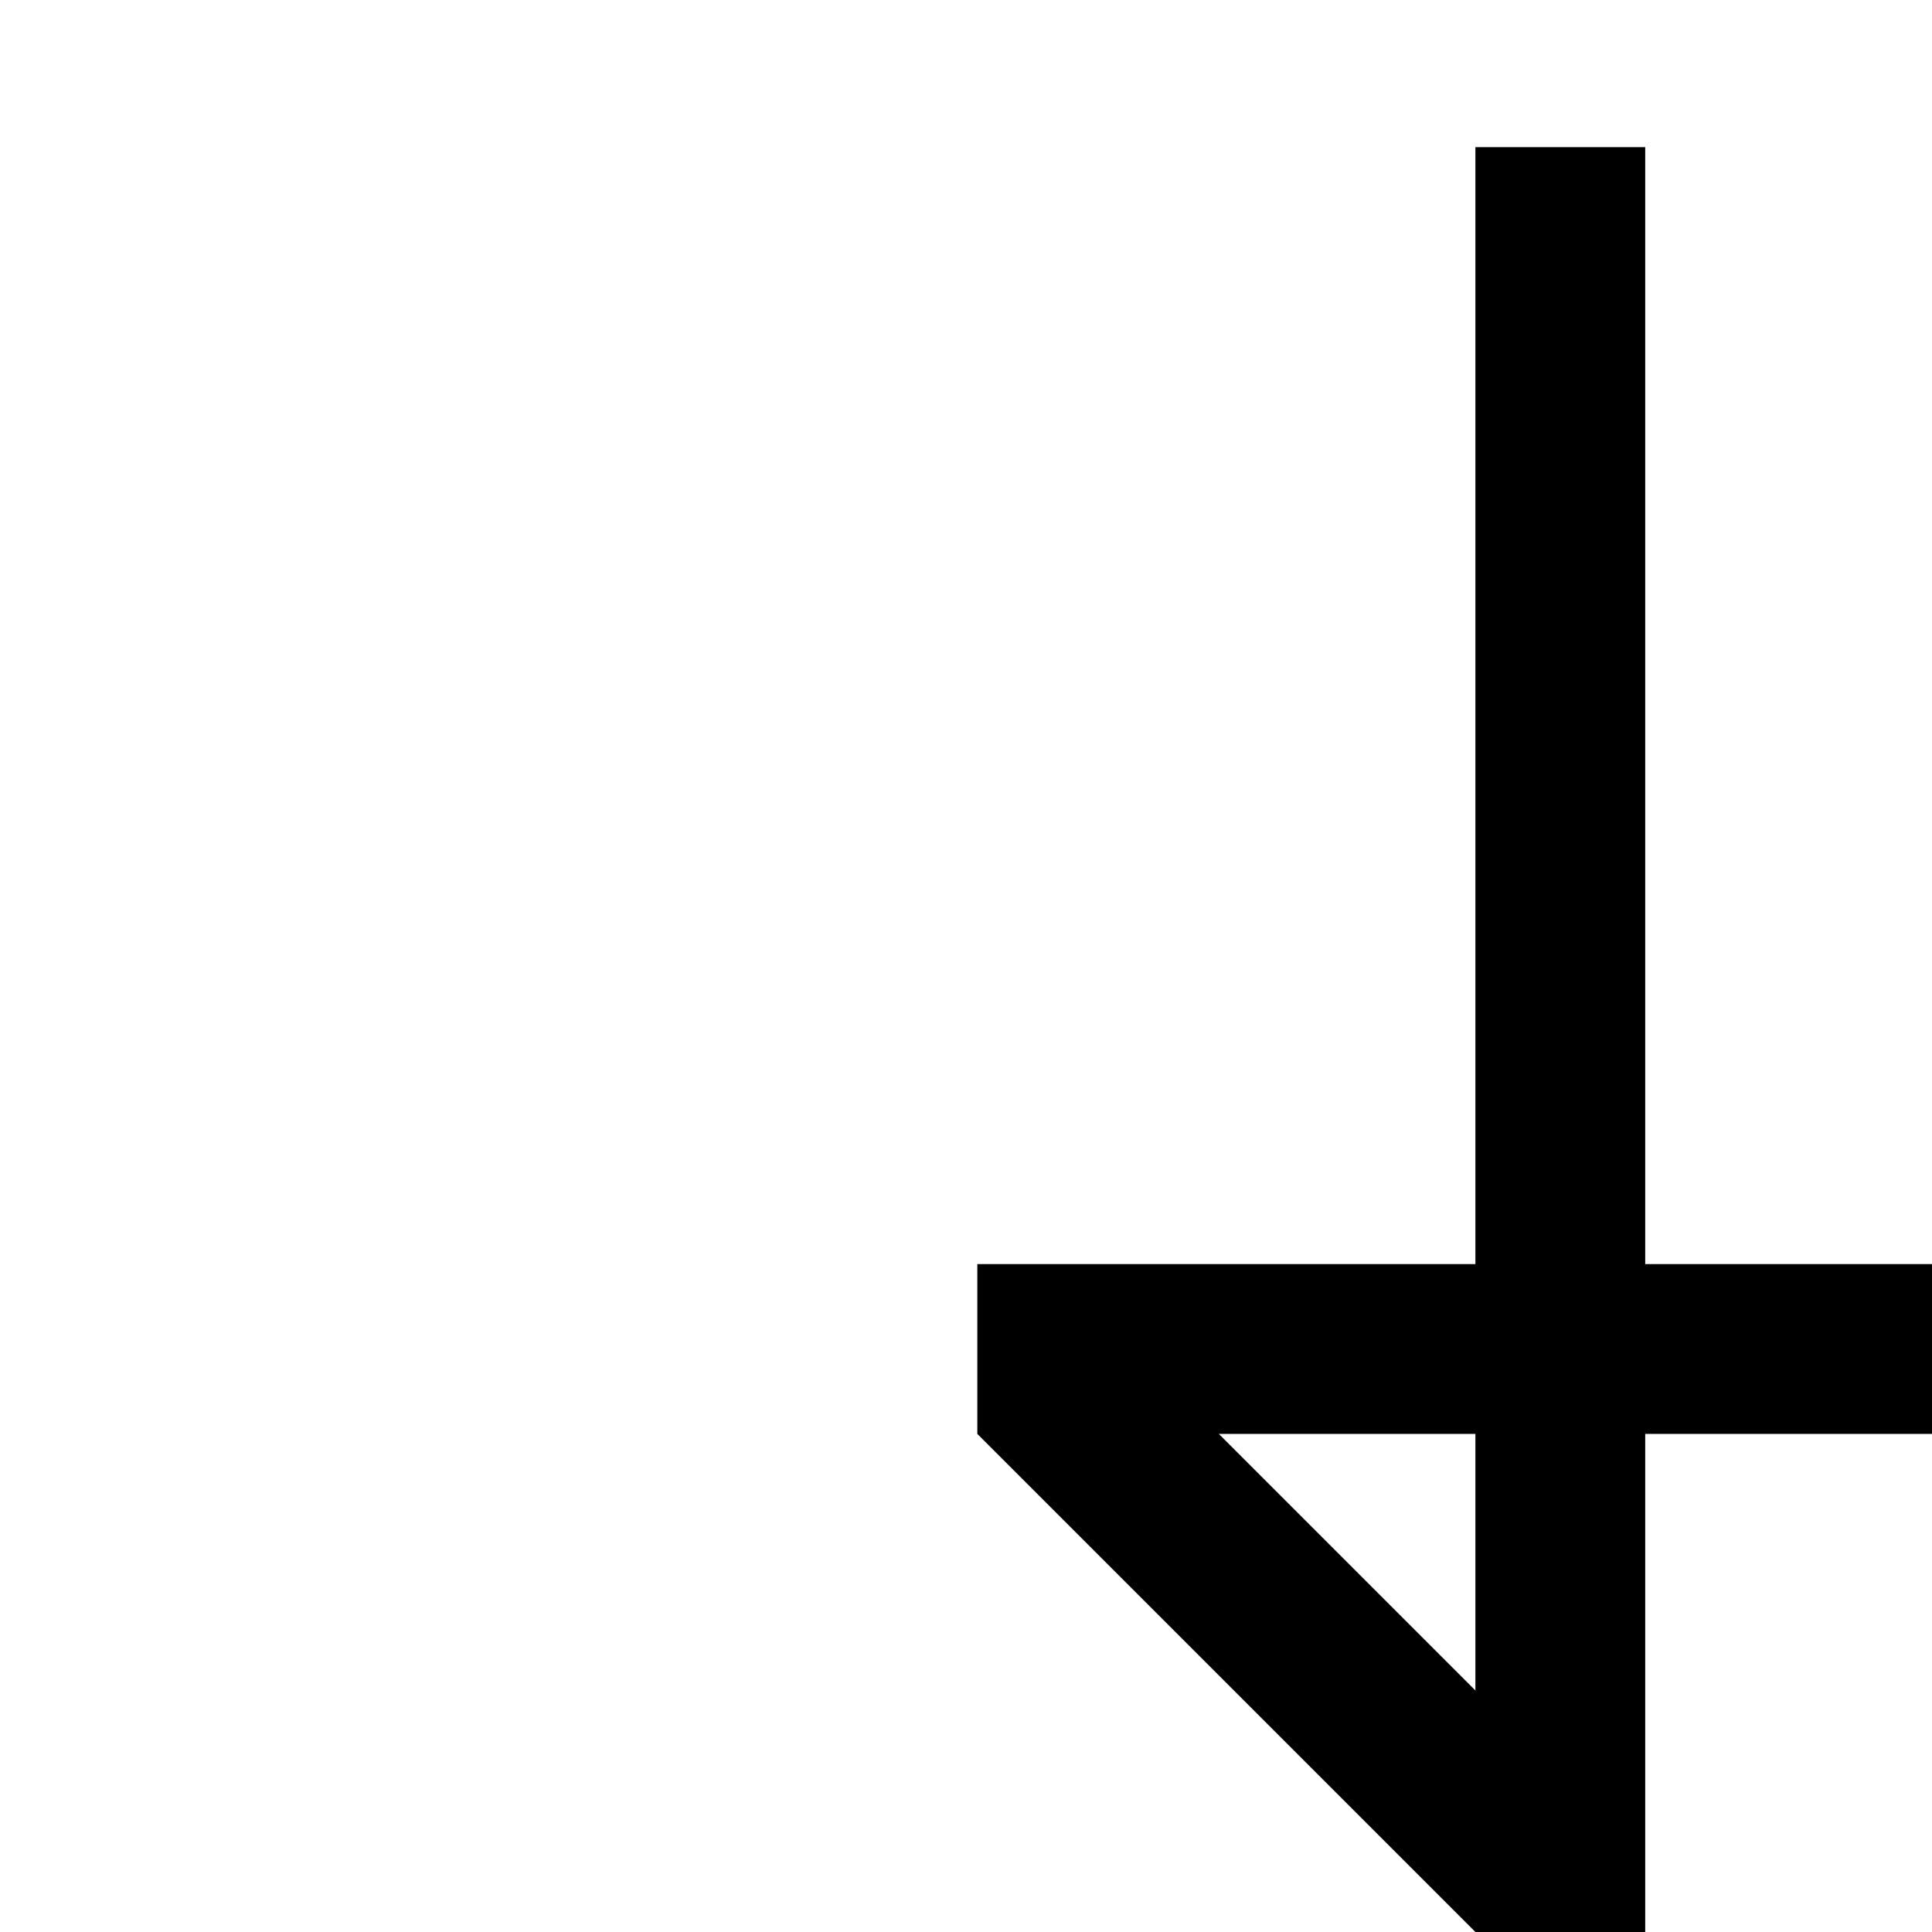
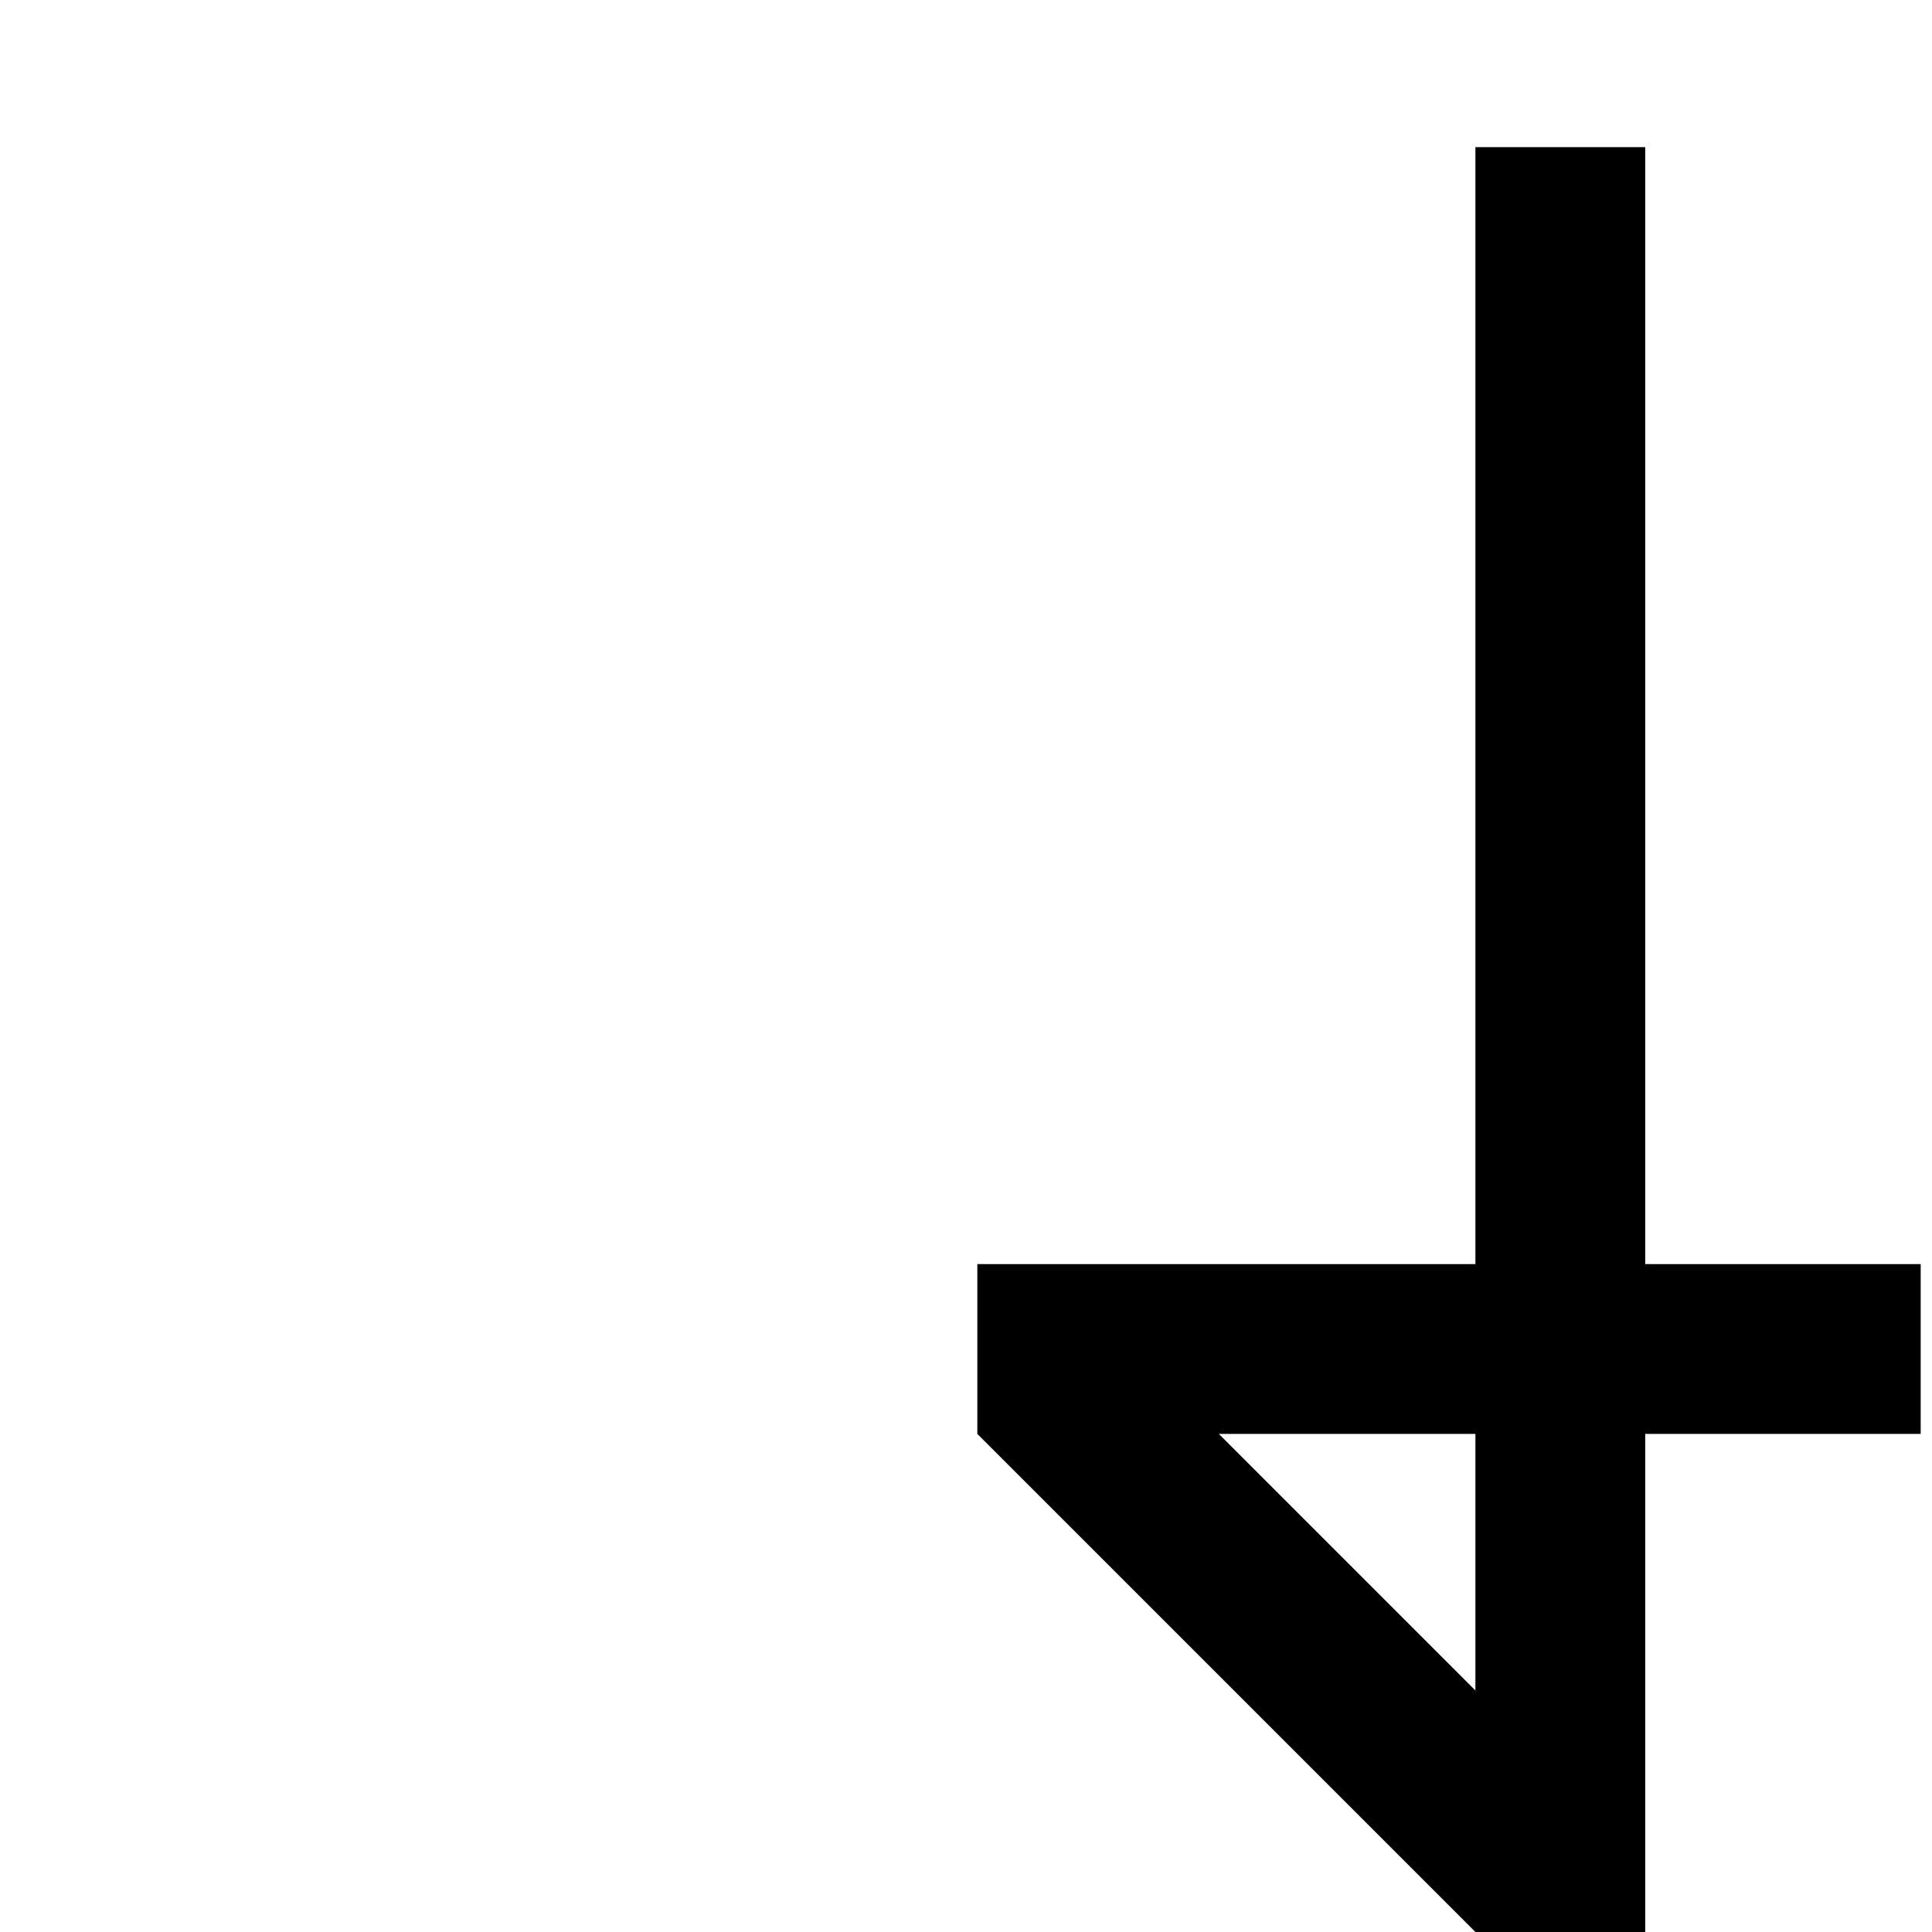
<svg xmlns="http://www.w3.org/2000/svg" width="2048" height="2048">
-   <path id="path1" fill="#000000" stroke="none" d="M 1564 156 L 1564 1340 L 1036 1340 L 1036 1520 L 1564 2048 L 1744 2048 L 1744 1520 L 2048 1520 L 2048 1340 L 1744 1340 L 1744 156 Z M 1292 1520 L 1564 1520 L 1564 1792 Z" />
+   <path id="path1" fill="#000000" stroke="none" d="M 1564 156 L 1564 1340 L 1036 1340 L 1036 1520 L 1564 2048 L 1744 2048 L 1744 1520 L 2036 1520 L 2036 1340 L 1744 1340 L 1744 156 Z M 1292 1520 L 1564 1520 L 1564 1792 Z" />
</svg>
